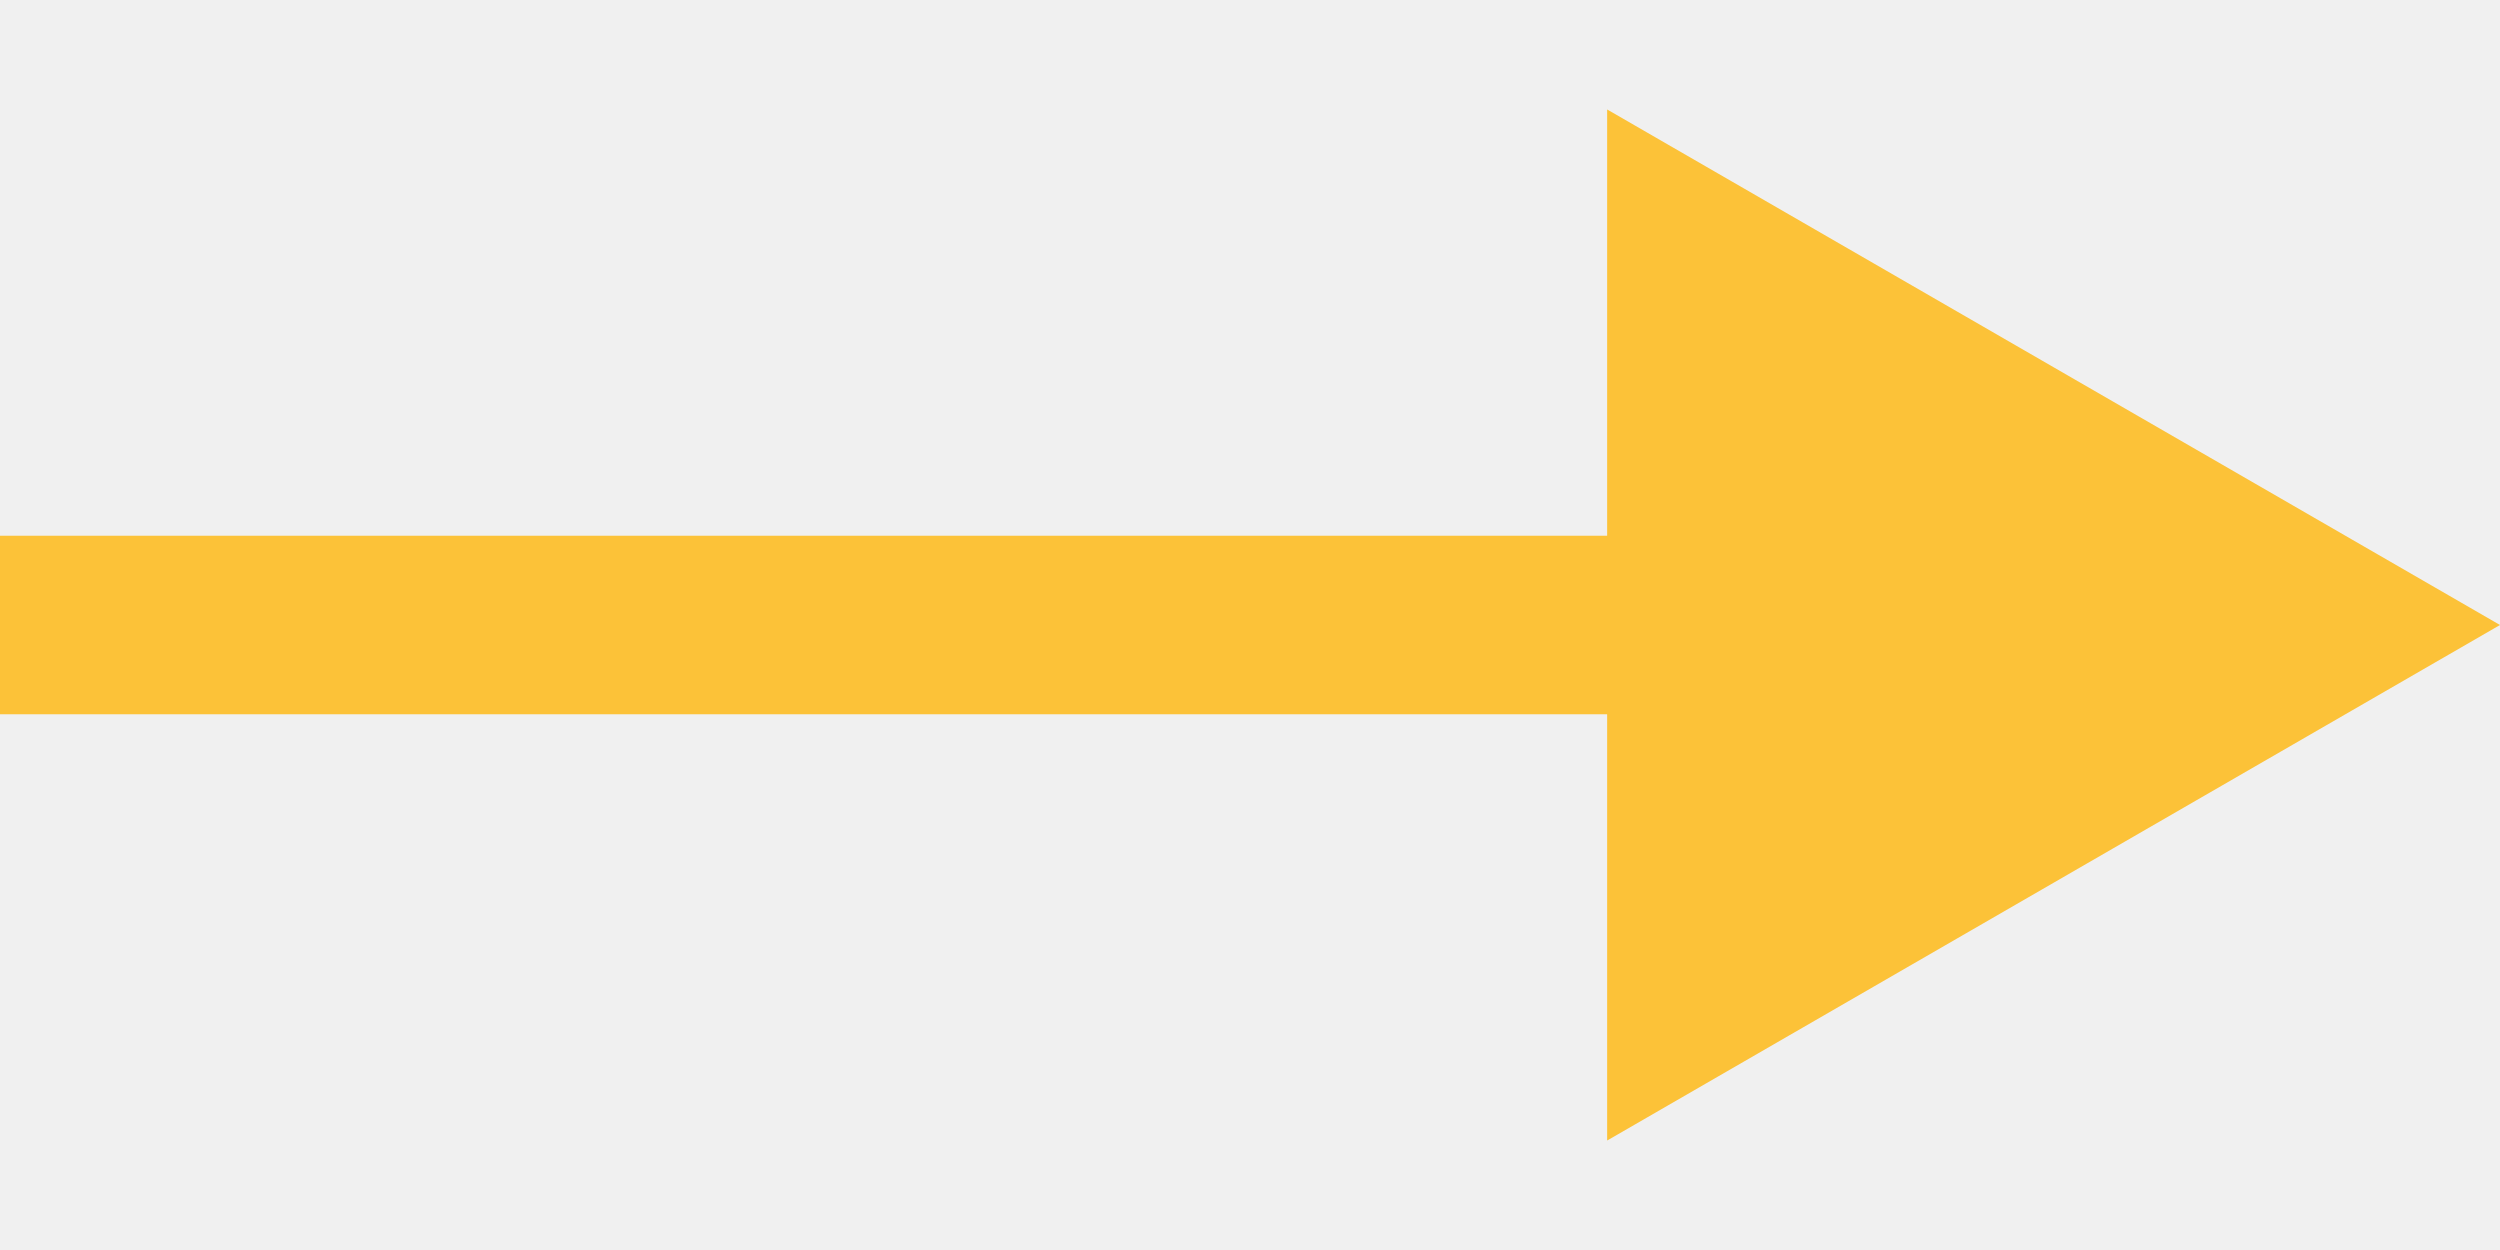
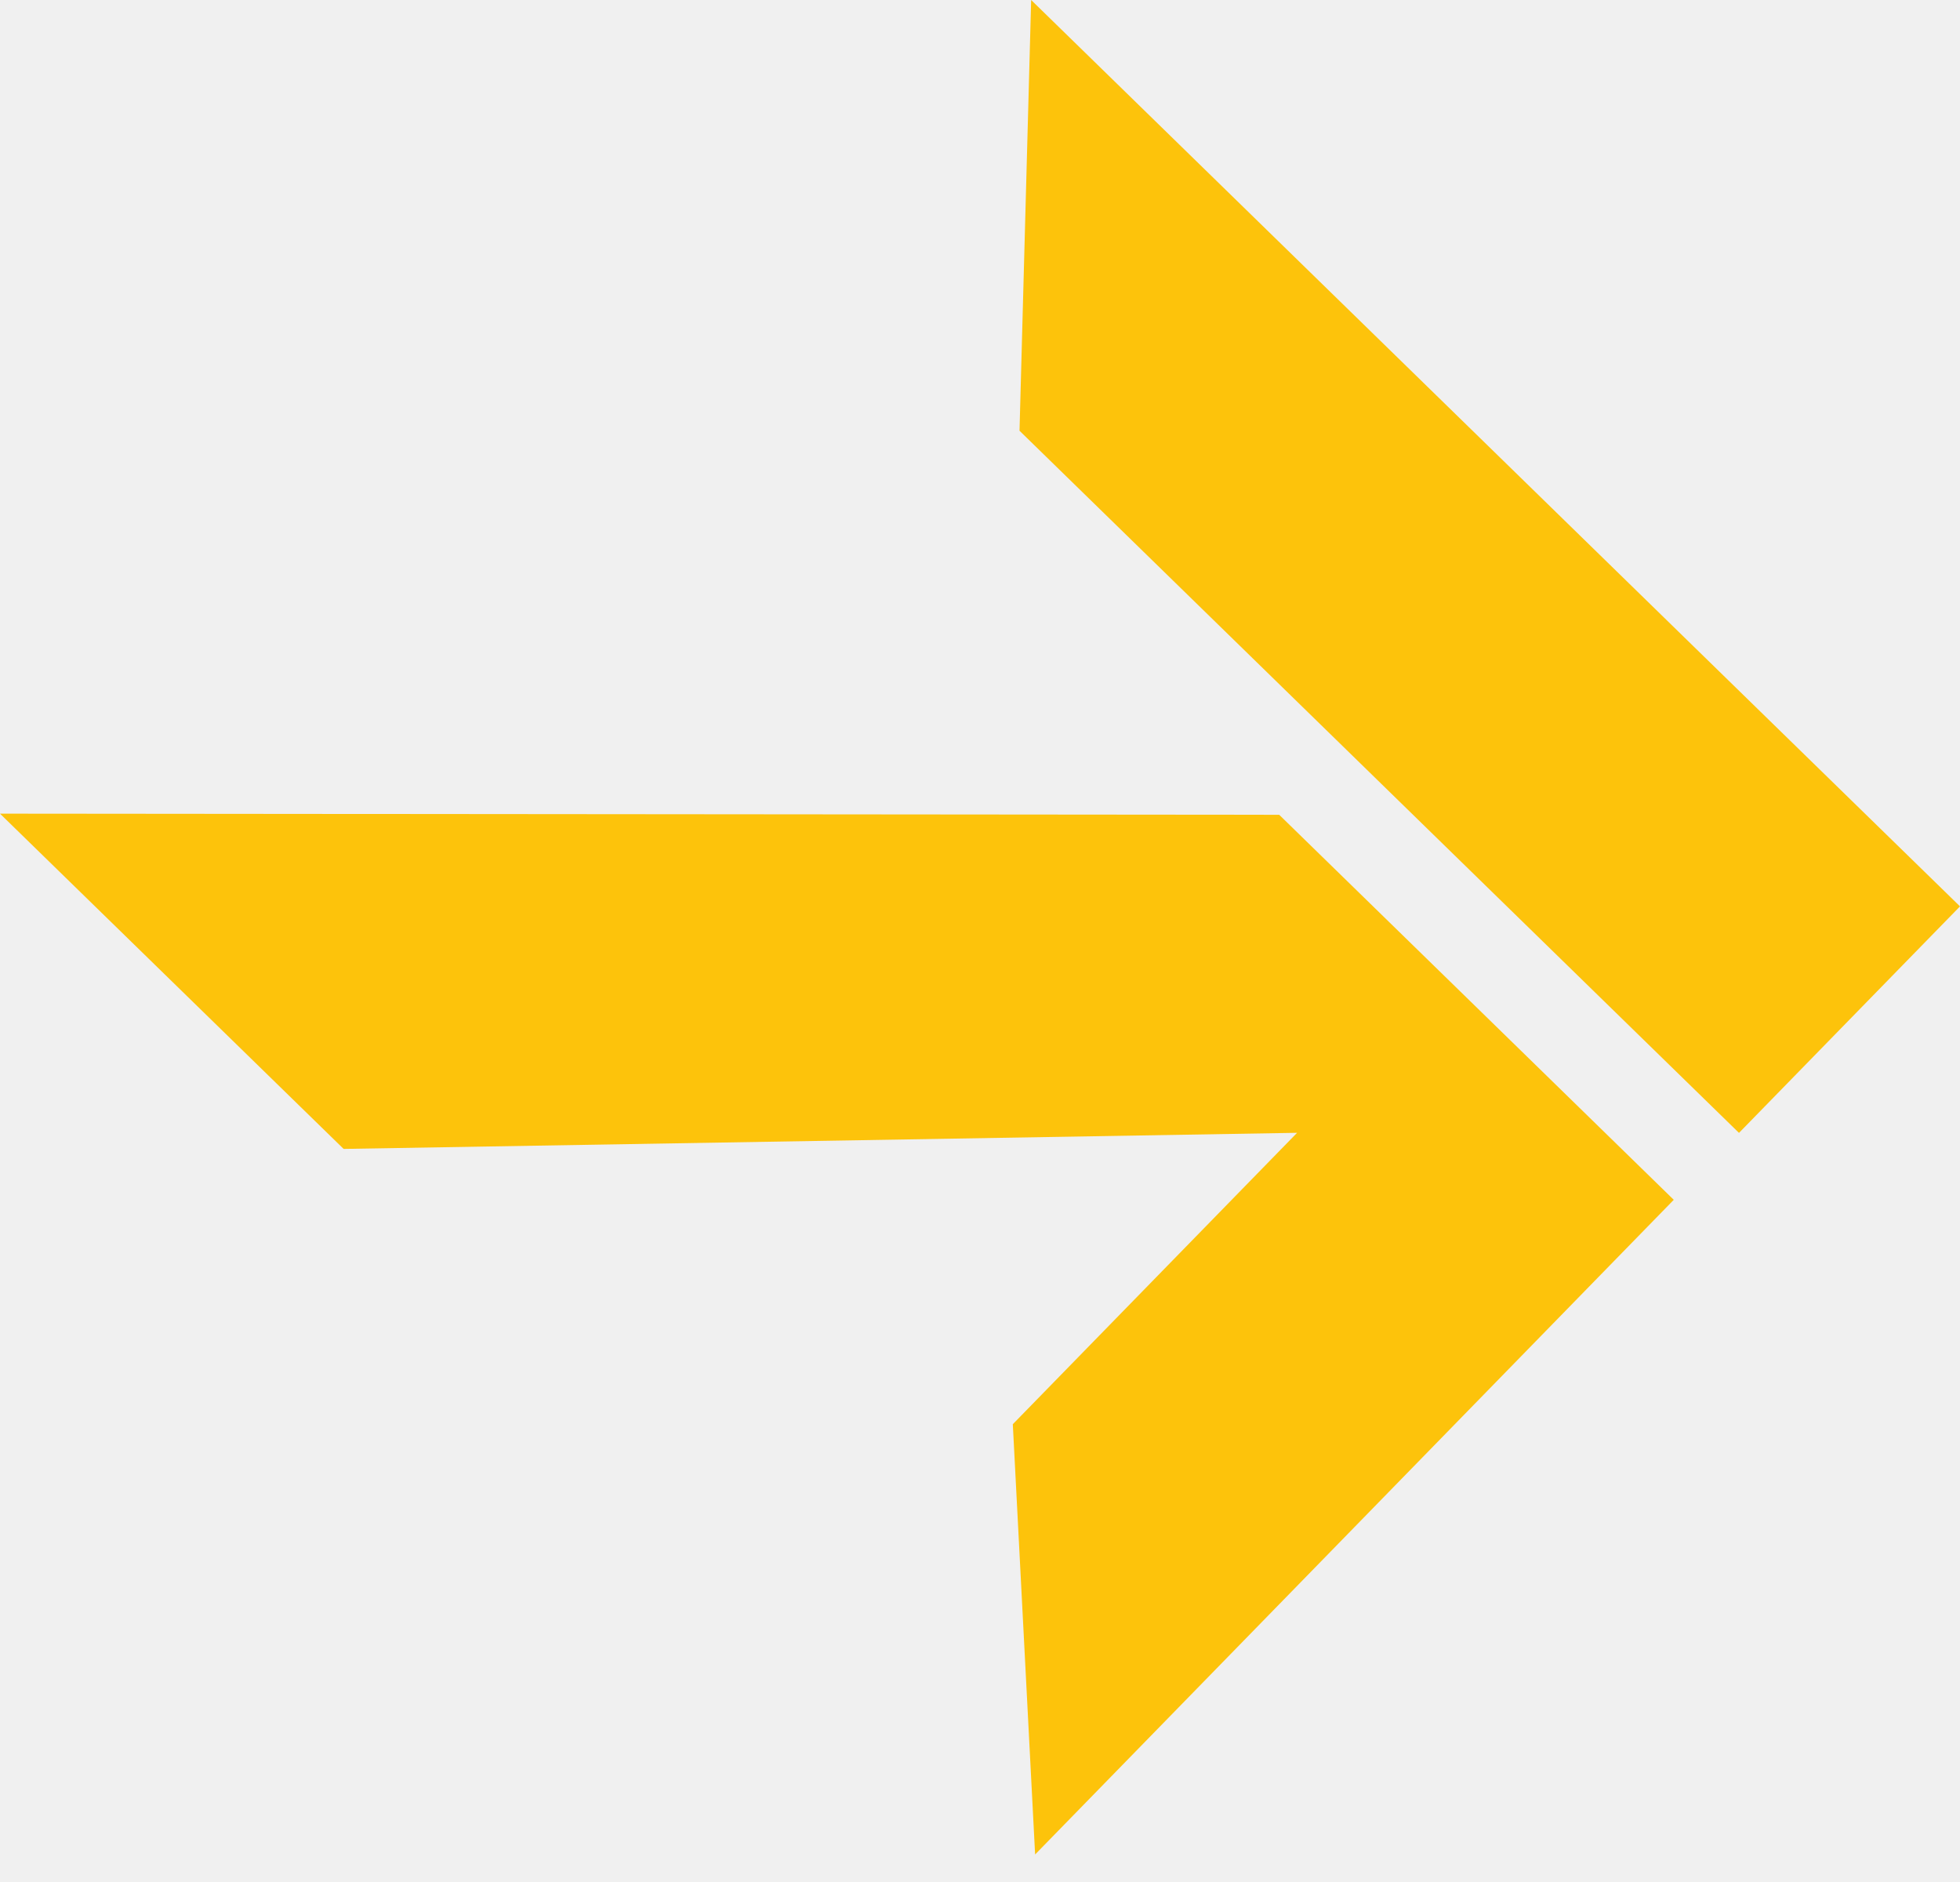
- <svg xmlns="http://www.w3.org/2000/svg" width="28" height="14" viewBox="0 0 28 14" fill="none">
-   <g clip-path="url(#clip0_443_6394)">
-     <path d="M28 7L18 1.226L18 12.774L28 7ZM7.8056e-08 8L19 8L19 6L-7.8056e-08 6L7.8056e-08 8Z" fill="#FCC238" />
-   </g>
-   <defs>
-     <clipPath id="clip0_443_6394">
-       <rect width="14" height="28" fill="white" transform="translate(0 14) rotate(-90)" />
-     </clipPath>
-   </defs>
+ <svg xmlns="http://www.w3.org/2000/svg" width="50" height="48" viewBox="0 0 50 48" fill="none">
+   <path d="M44.362 28.894L26.008 10.986L26.305 0L50 23.117L44.362 28.894Z" fill="#FDC30B" />
+   <path d="M0 20.752L32.633 20.781L36.922 24.965L42.698 30.601L26.406 47.298L25.837 36.324L33.089 28.892L8.766 29.303L0 20.752Z" fill="#FDC30B" />
</svg>
